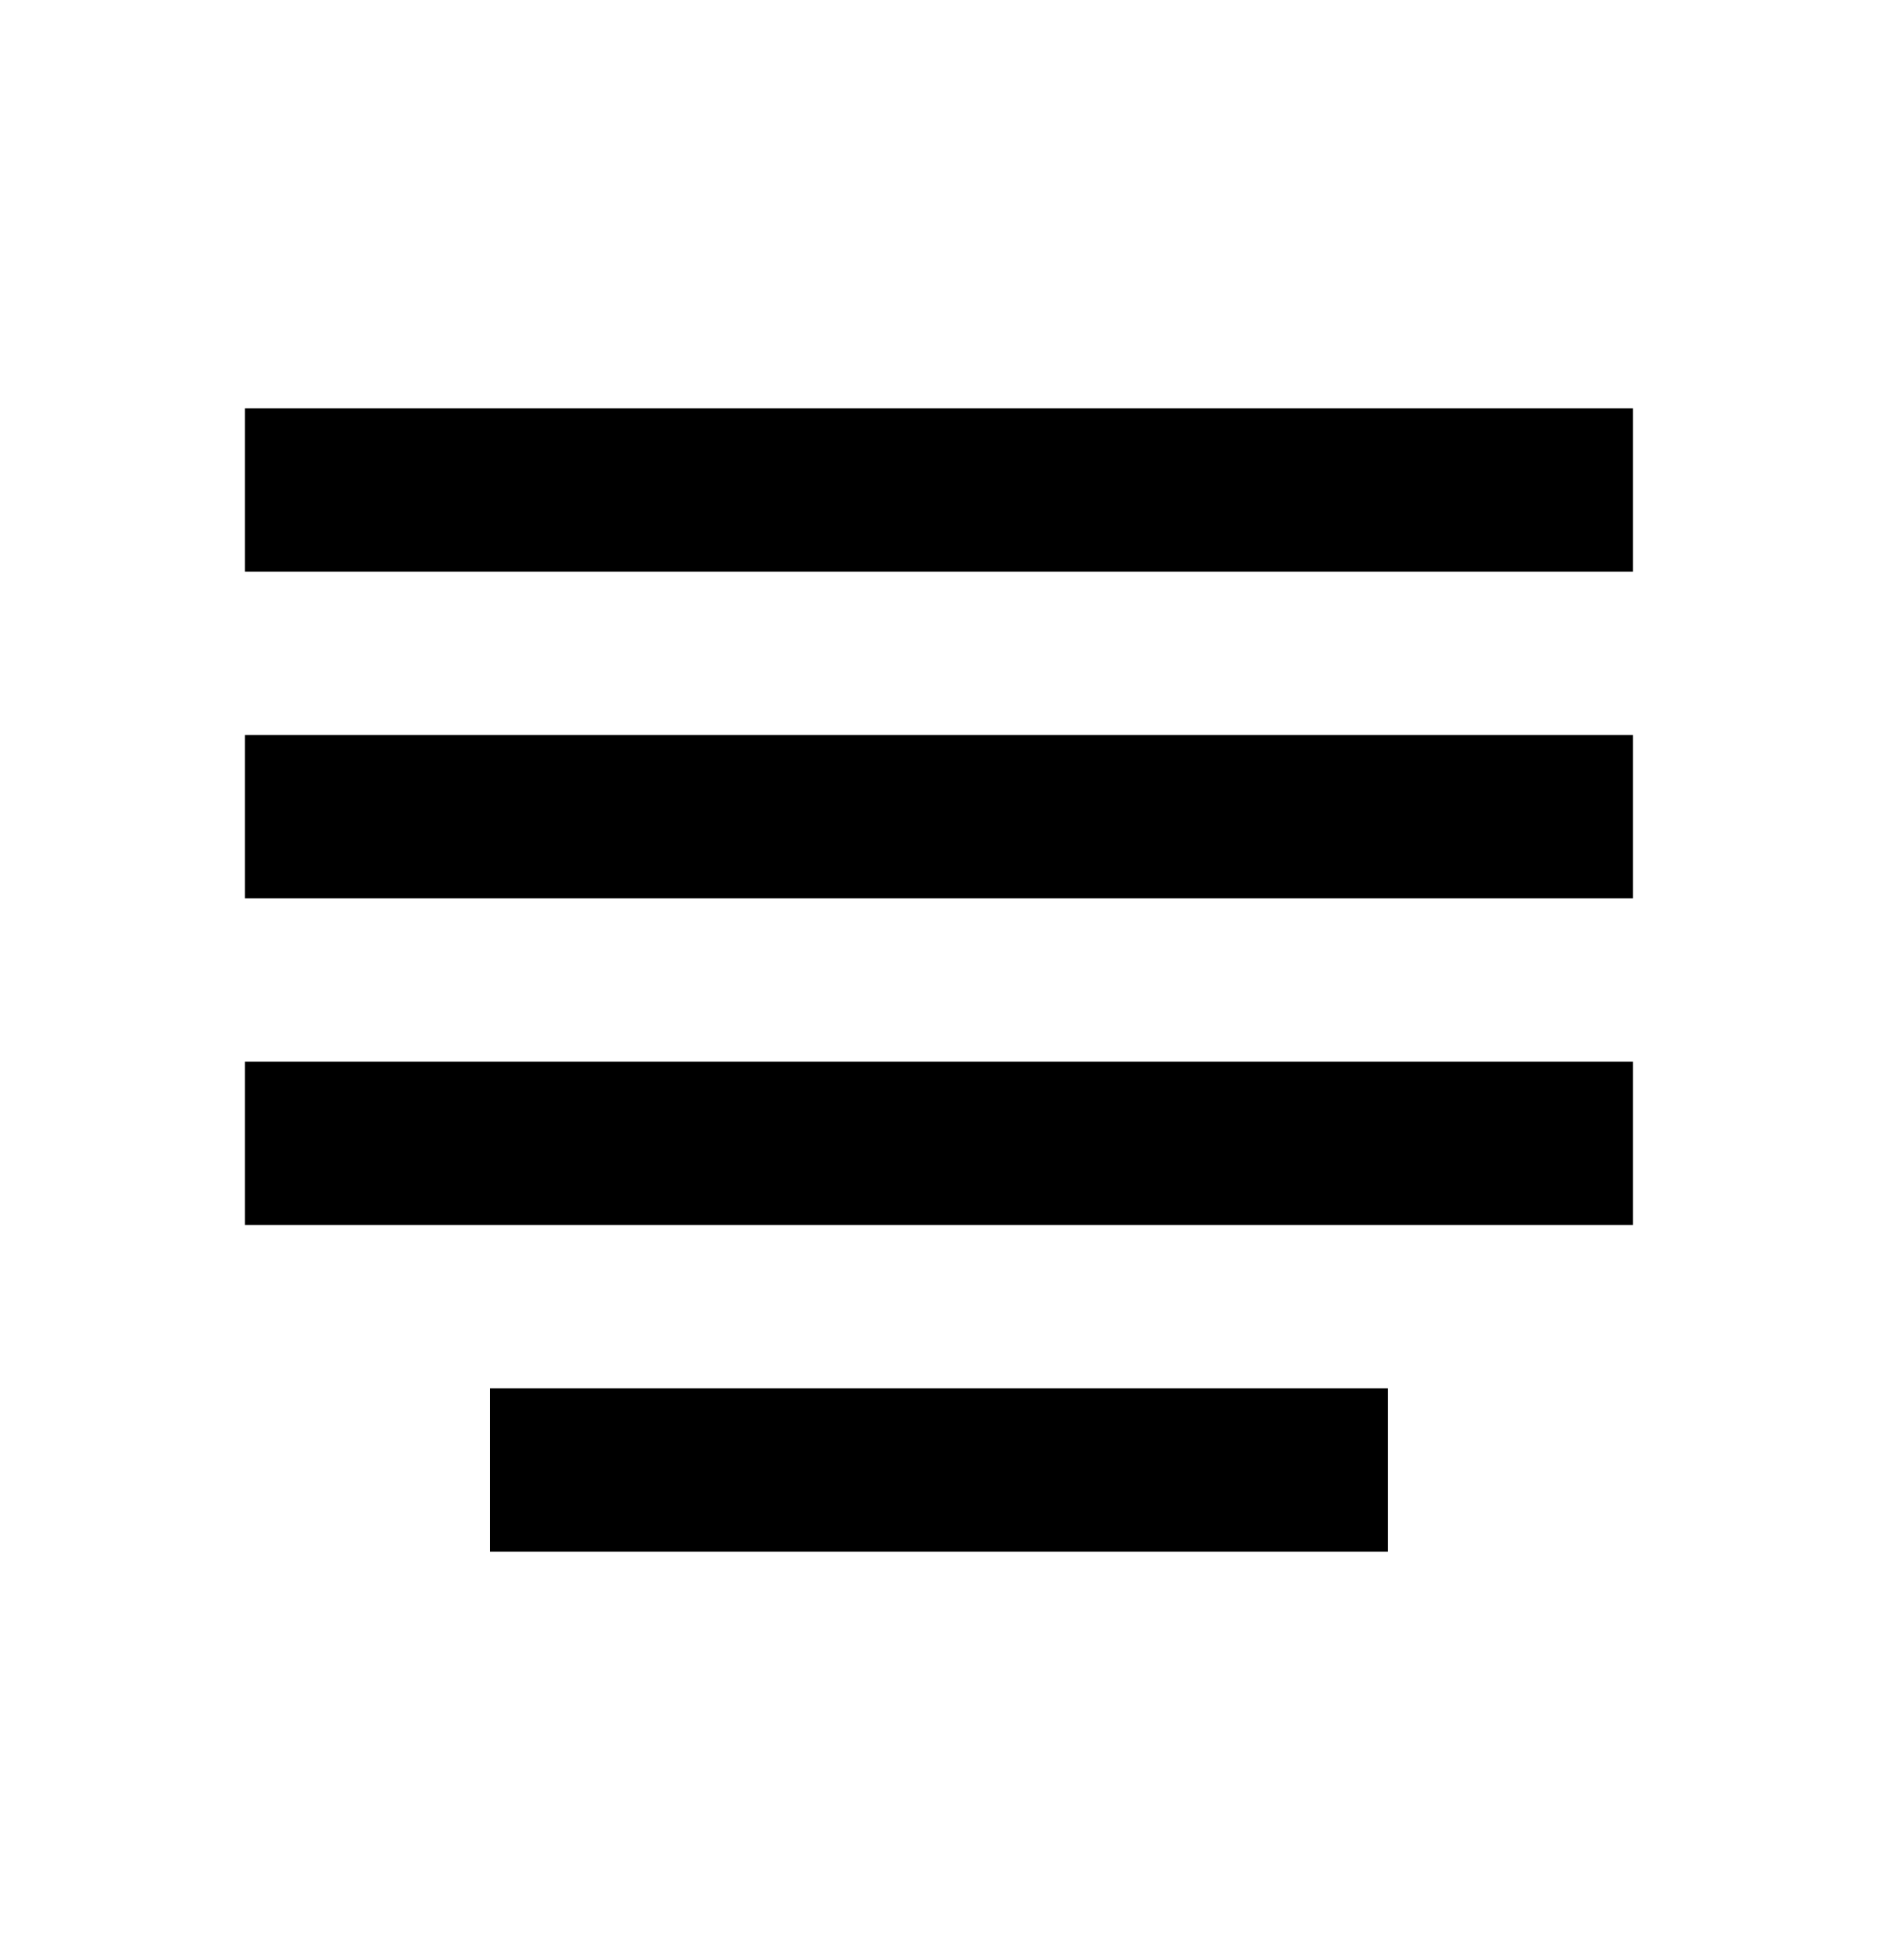
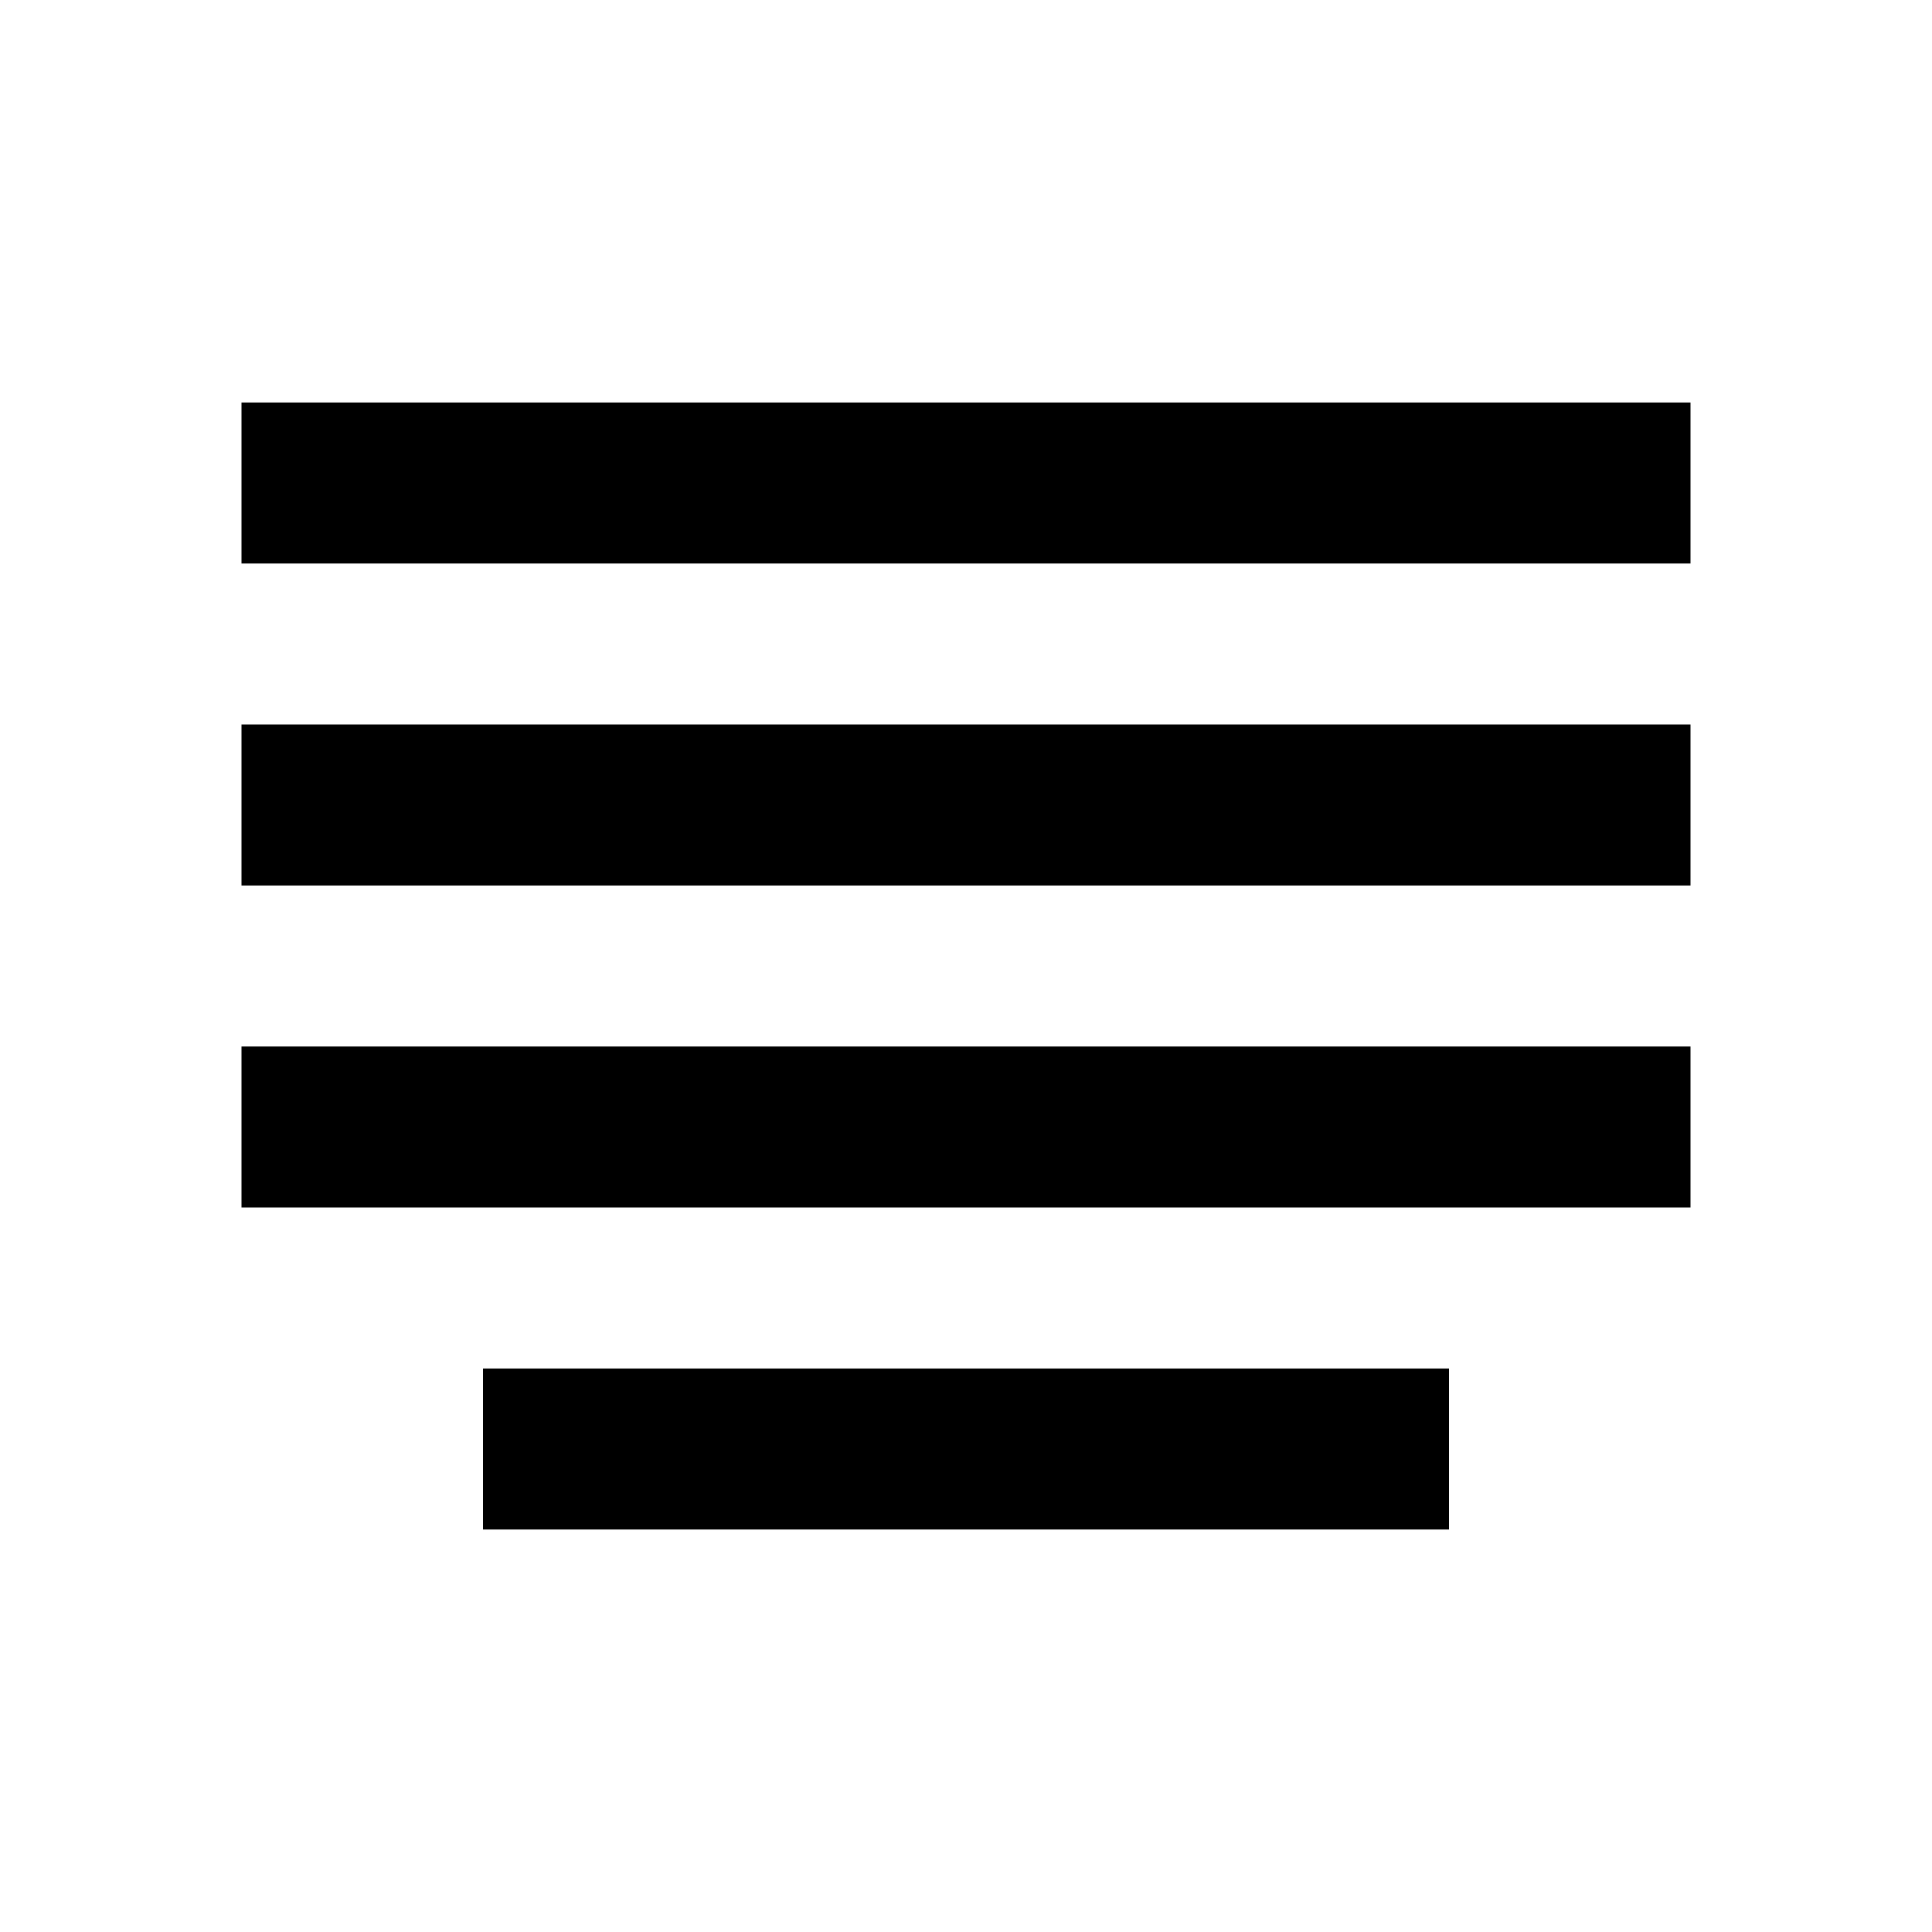
- <svg xmlns="http://www.w3.org/2000/svg" width="460" height="480" viewBox="0 0 460 480">
-   <path d="M60 140l340 0 0-40-340 0 0 40z m0 160l340 0 0-40-340 0 0 40z m0-80l340 0 0-40-340 0 0 40z m60 160l220 0 0-40-220 0 0 40z" />
+ <svg xmlns="http://www.w3.org/2000/svg" width="480" height="480" viewBox="0 0 480 480">
+   <path d="M60 140l360 0 0-40-360 0 0 40z m0 160l360 0 0-40-360 0 0 40z m0-80l360 0 0-40-360 0 0 40z m60 160l240 0 0-40-240 0 0 40z" />
</svg>
